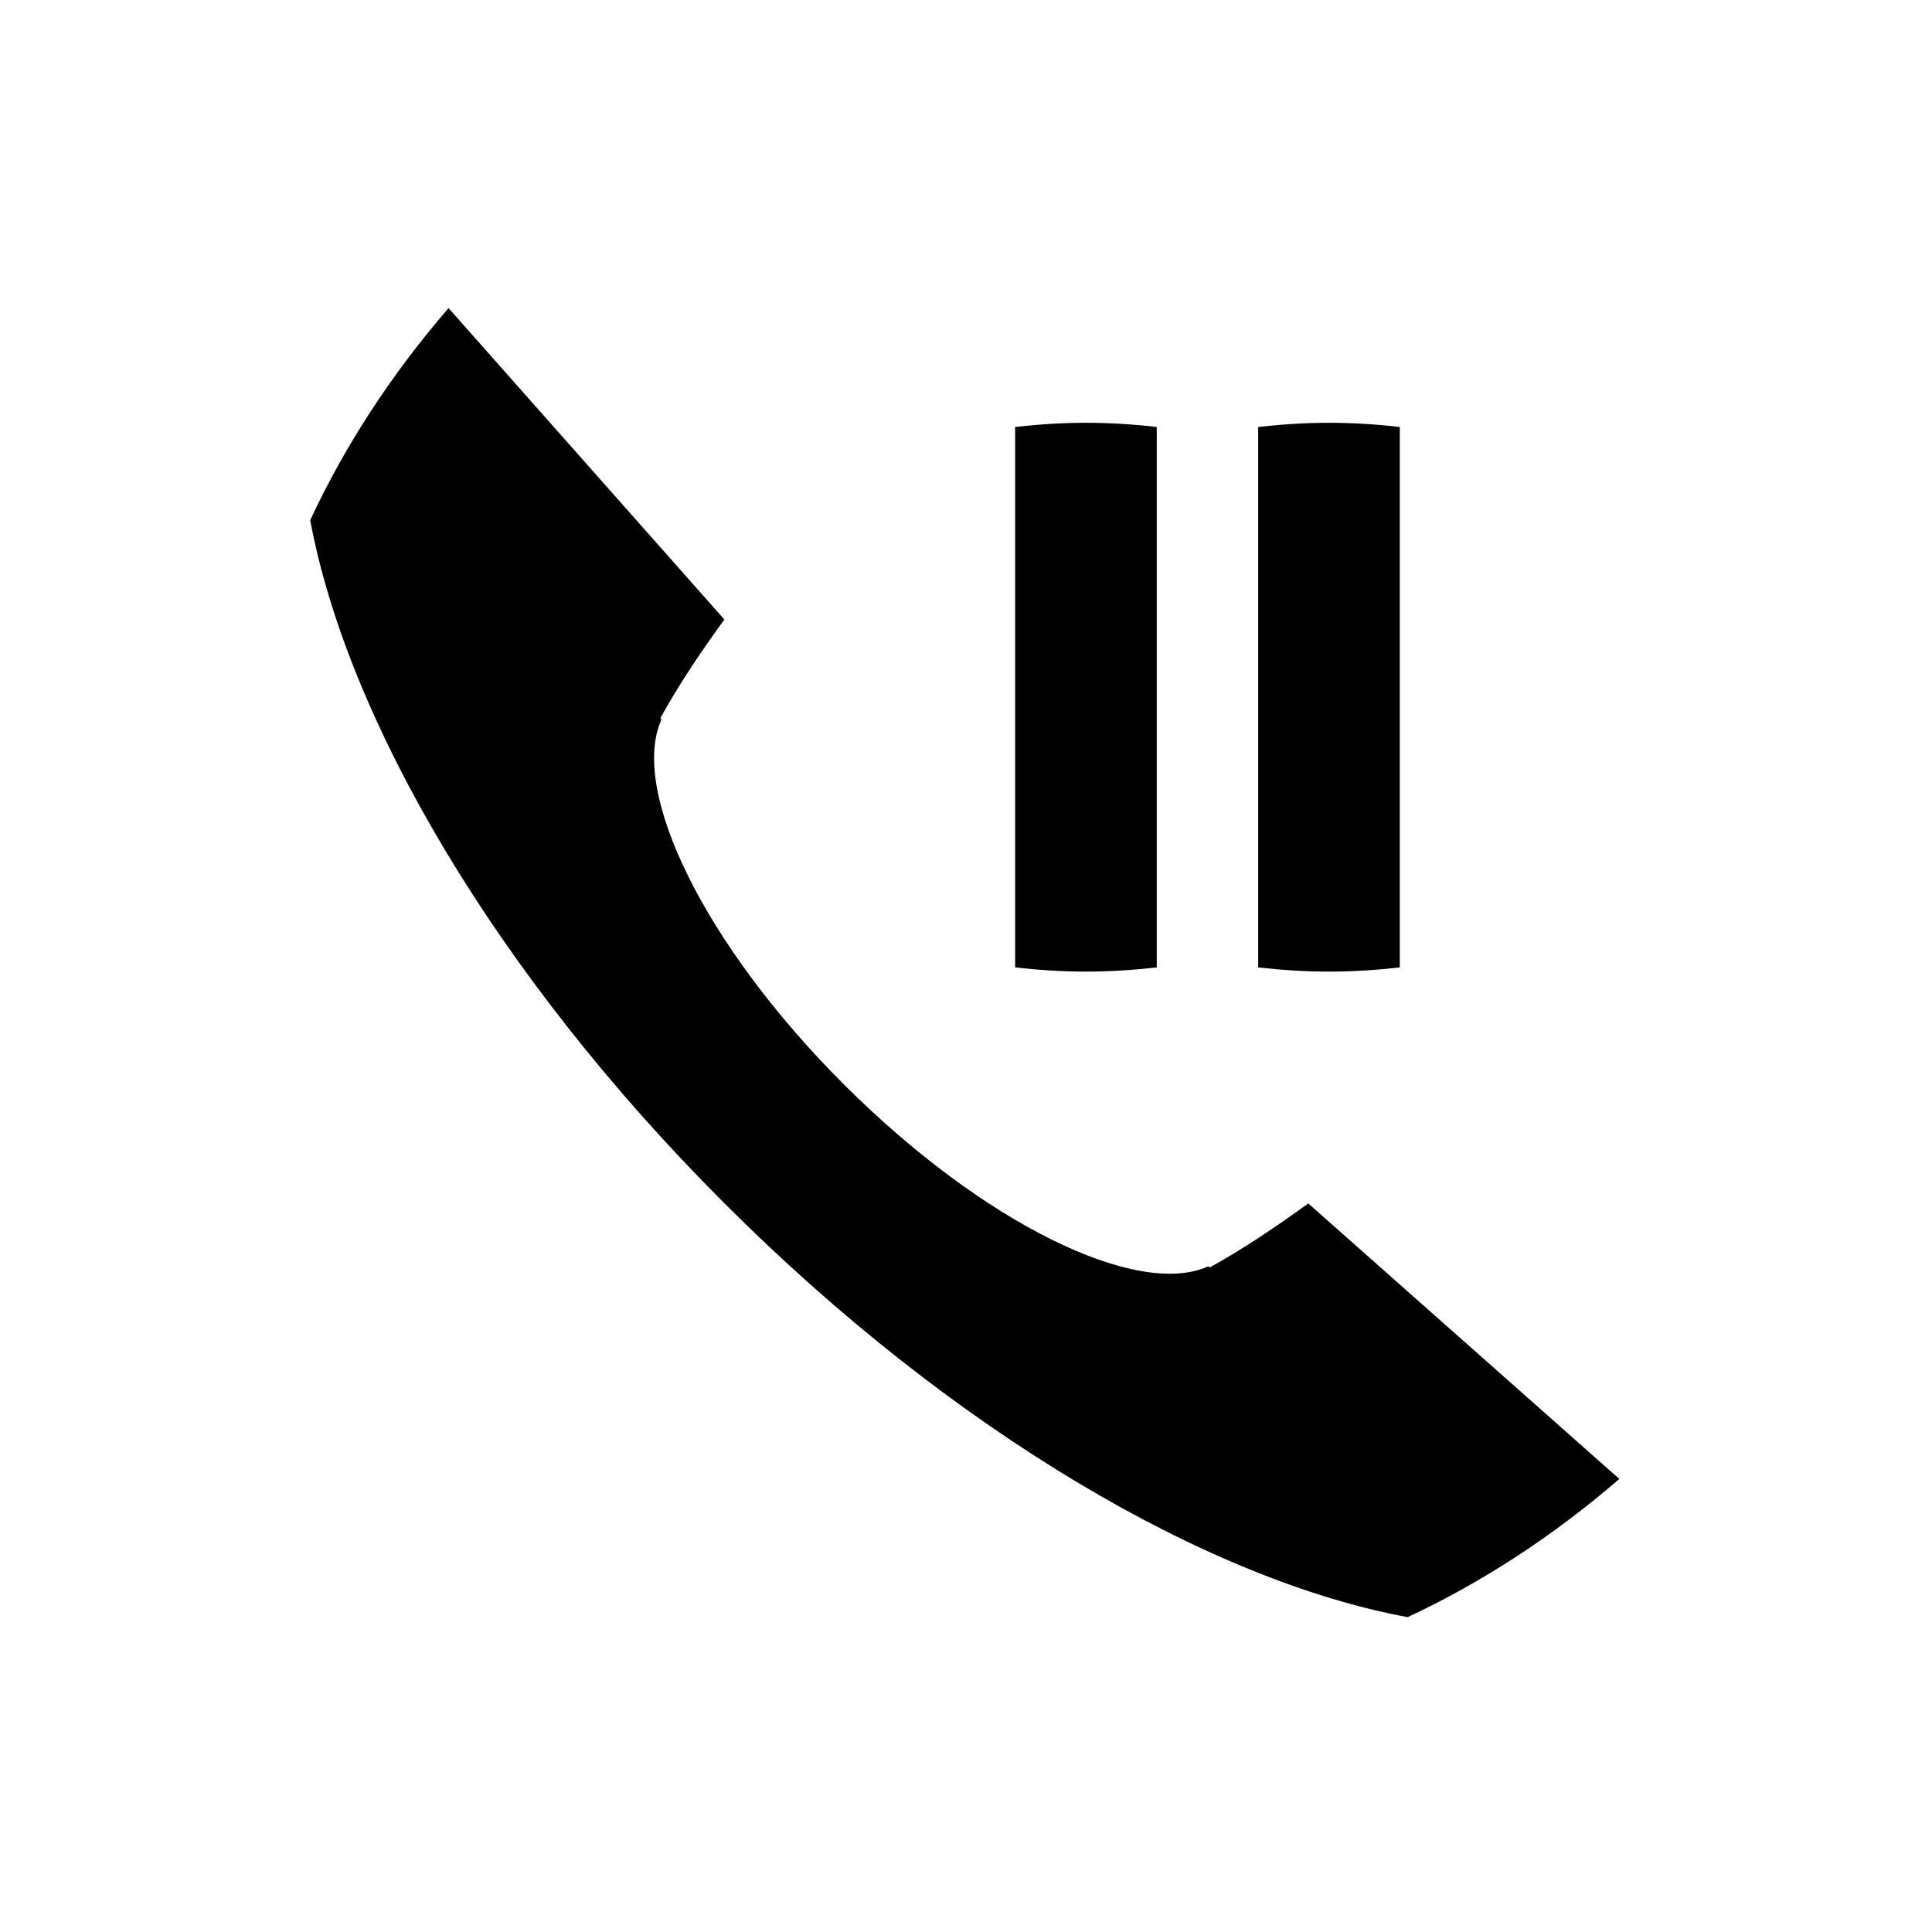
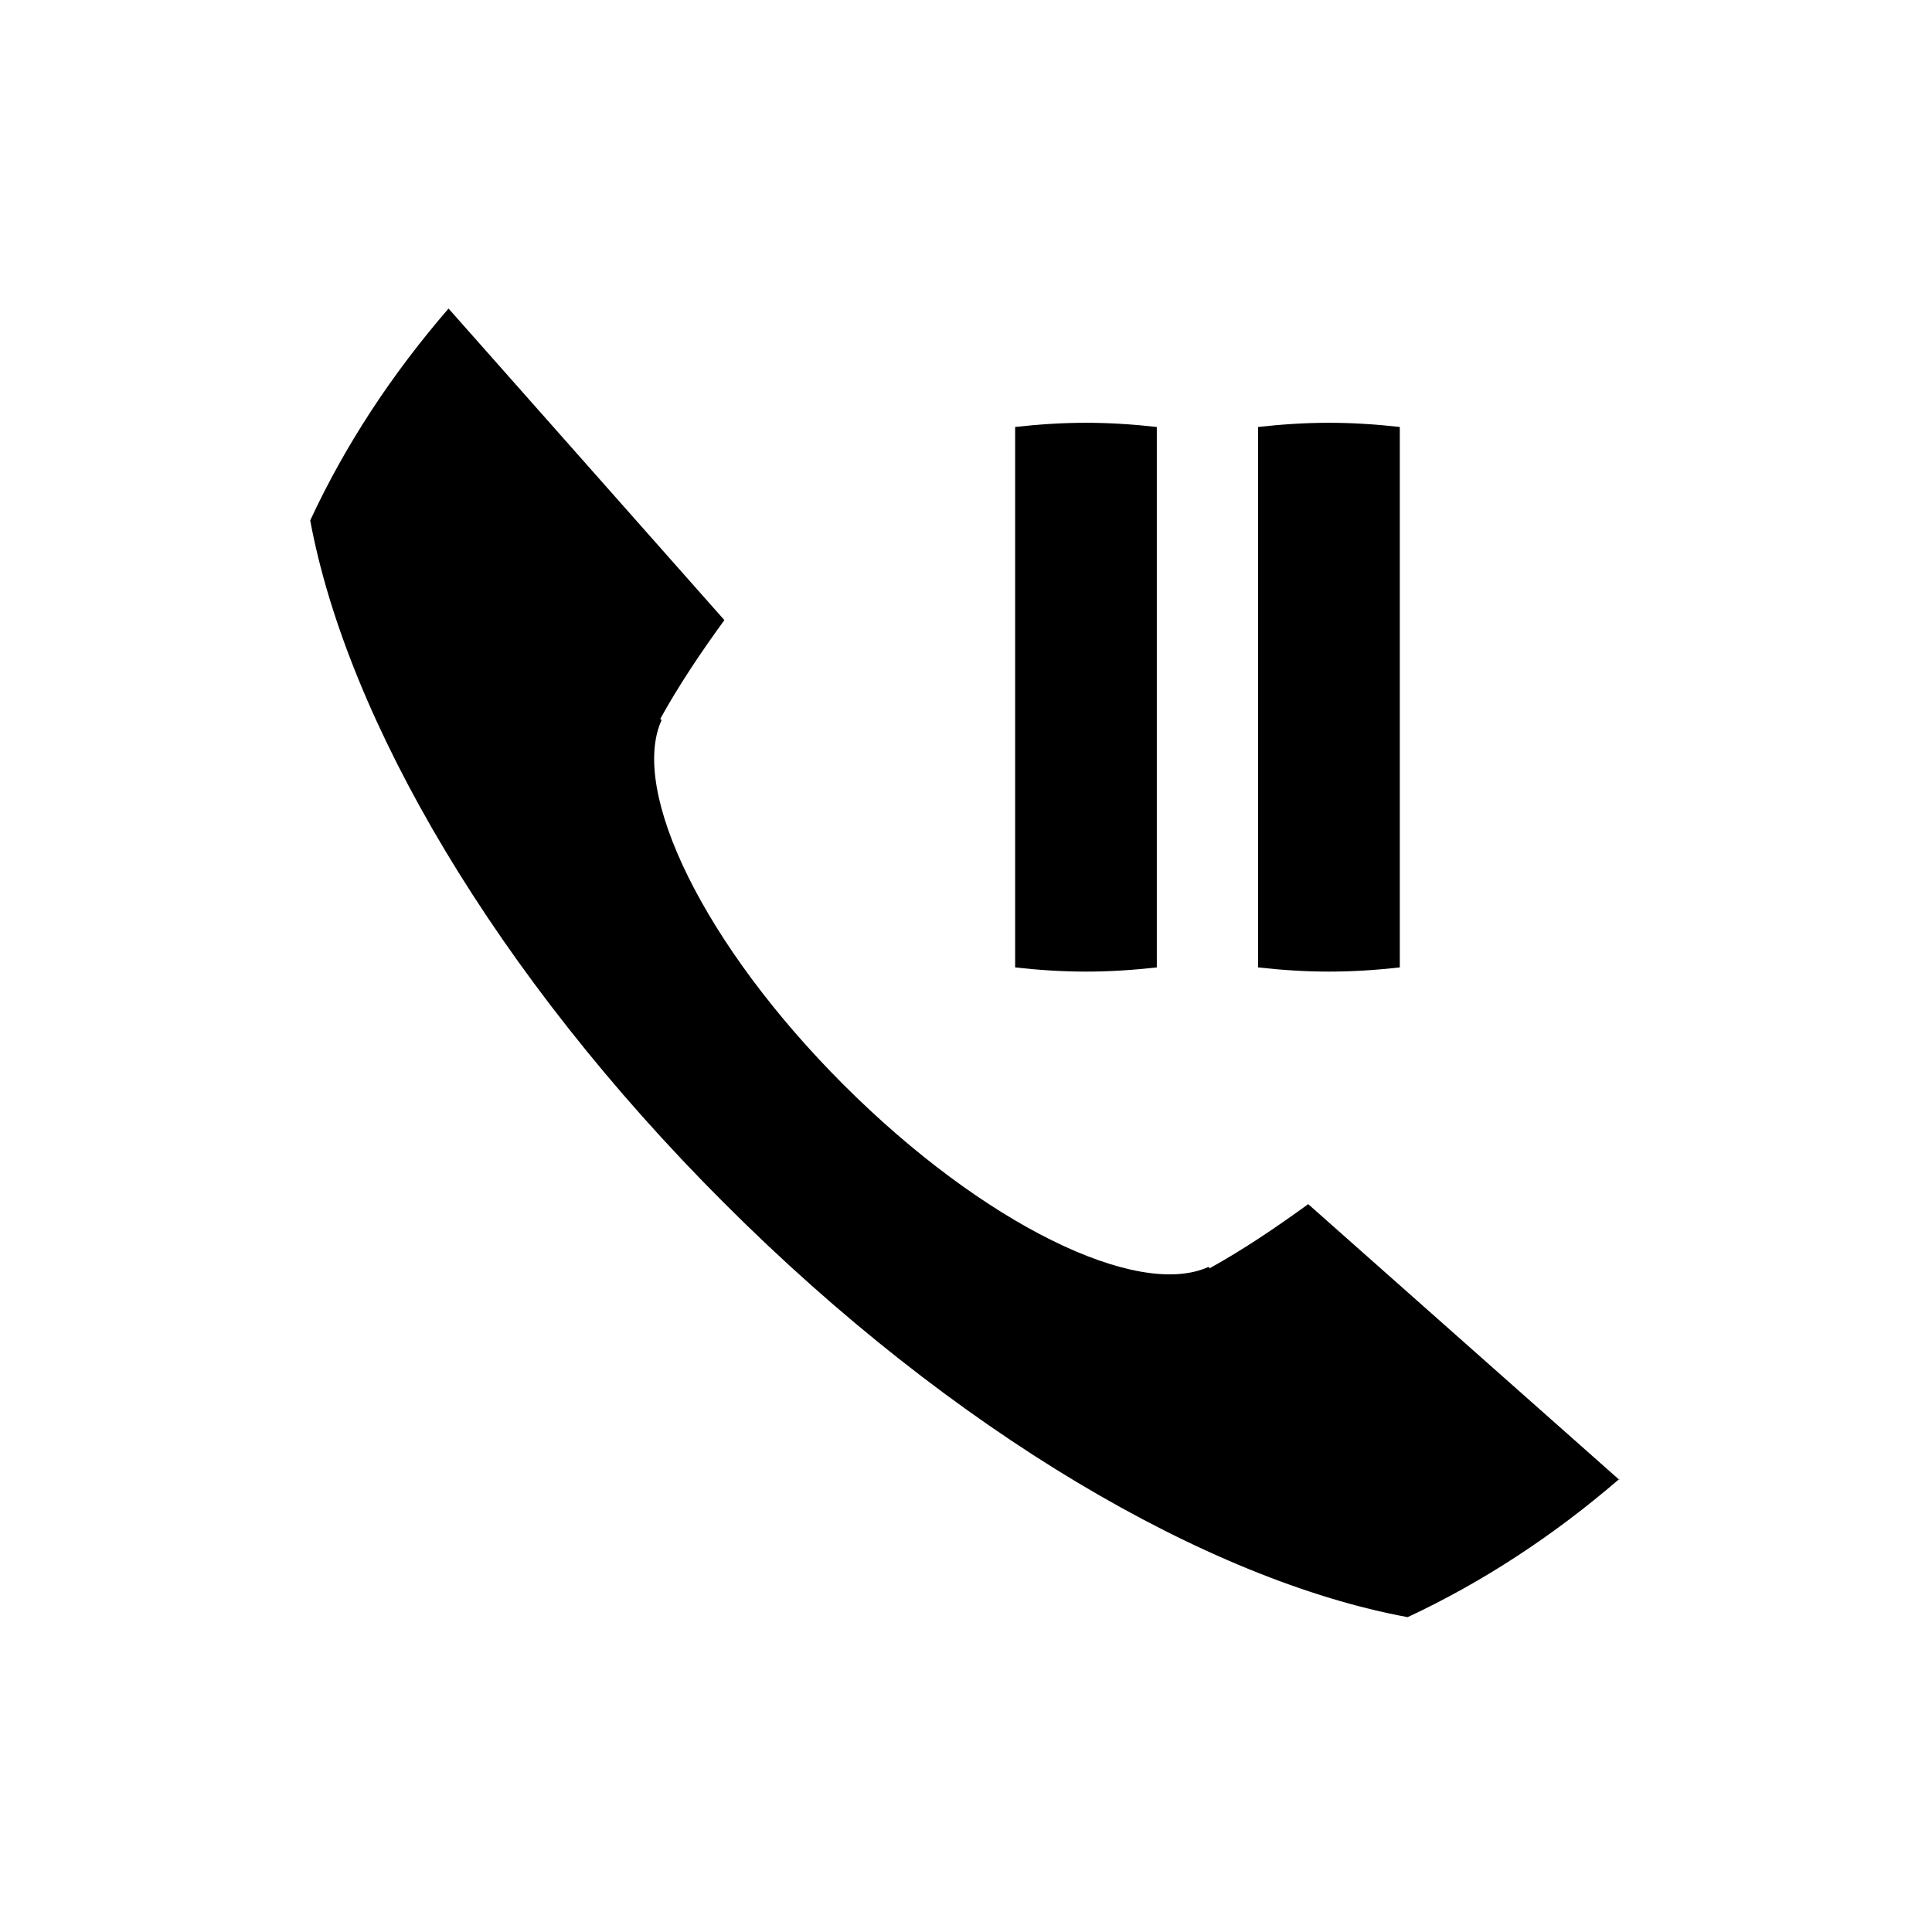
- <svg xmlns="http://www.w3.org/2000/svg" version="1.1" width="30" height="30" viewBox="0 0 30 30">
-   <g>
-     <line stroke-width="1" x1="" y1="" x2="" y2="" stroke="#449FDB" opacity="" />
-   </g>
-   <path d="M25.145 22.965c-1.019 0.88-2.124 1.603-3.287 2.146-3.093-0.572-7.056-2.871-10.613-6.43-3.555-3.555-5.854-7.513-6.428-10.604 0.543-1.166 1.266-2.272 2.148-3.293l4.283 4.836c-0.368 0.505-0.71 1.015-0.995 1.532l0.019 0.019c-0.5 1.1 0.658 3.495 2.828 5.664s4.563 3.328 5.664 2.828l0.019 0.019c0.517-0.285 1.027-0.63 1.532-0.995l4.83 4.278zM16.863 15.087c0.375 0 0.741-0.025 1.099-0.065v-8.392c-0.357-0.041-0.724-0.065-1.099-0.065s-0.742 0.025-1.1 0.065v8.392c0.358 0.040 0.724 0.065 1.1 0.065zM21.736 15.022v-8.392c-0.357-0.041-0.724-0.065-1.1-0.065s-0.741 0.025-1.099 0.065v8.392c0.357 0.040 0.724 0.065 1.099 0.065 0.377 0 0.743-0.025 1.1-0.065z" fill="#000000" />
+ <svg xmlns="http://www.w3.org/2000/svg" version="1.1" width="30" height="30" viewBox="0 0 30 30" id="svg2">
+   <defs id="defs8" />
+   <path d="m 25.145,22.965 c -1.02,0.88 -2.124,1.603 -3.287,2.146 -3.093,-0.57 -7.056,-2.87 -10.613,-6.43 C 7.69,15.131 5.39,11.171 4.817,8.081 5.36,6.911 6.083,5.811 6.965,4.791 l 4.283,4.838 c -0.368,0.506 -0.71,1.016 -0.995,1.533 l 0.02,0.02 c -0.5,1.1 0.657,3.494 2.827,5.663 2.17,2.169 4.563,3.328 5.664,2.828 l 0.02,0.02 c 0.516,-0.285 1.026,-0.63 1.53,-0.995 l 4.83,4.28 z m -8.282,-7.878 c 0.375,0 0.74,-0.025 1.1,-0.065 V 6.63 c -0.358,-0.04 -0.725,-0.065 -1.1,-0.065 -0.375,0 -0.742,0.025 -1.1,0.065 v 8.392 c 0.358,0.04 0.724,0.065 1.1,0.065 z m 4.873,-0.065 V 6.63 c -0.357,-0.04 -0.724,-0.065 -1.1,-0.065 -0.376,0 -0.74,0.025 -1.1,0.065 v 8.392 c 0.358,0.04 0.725,0.065 1.1,0.065 0.377,0 0.743,-0.025 1.1,-0.065 z" id="path4" />
</svg>
